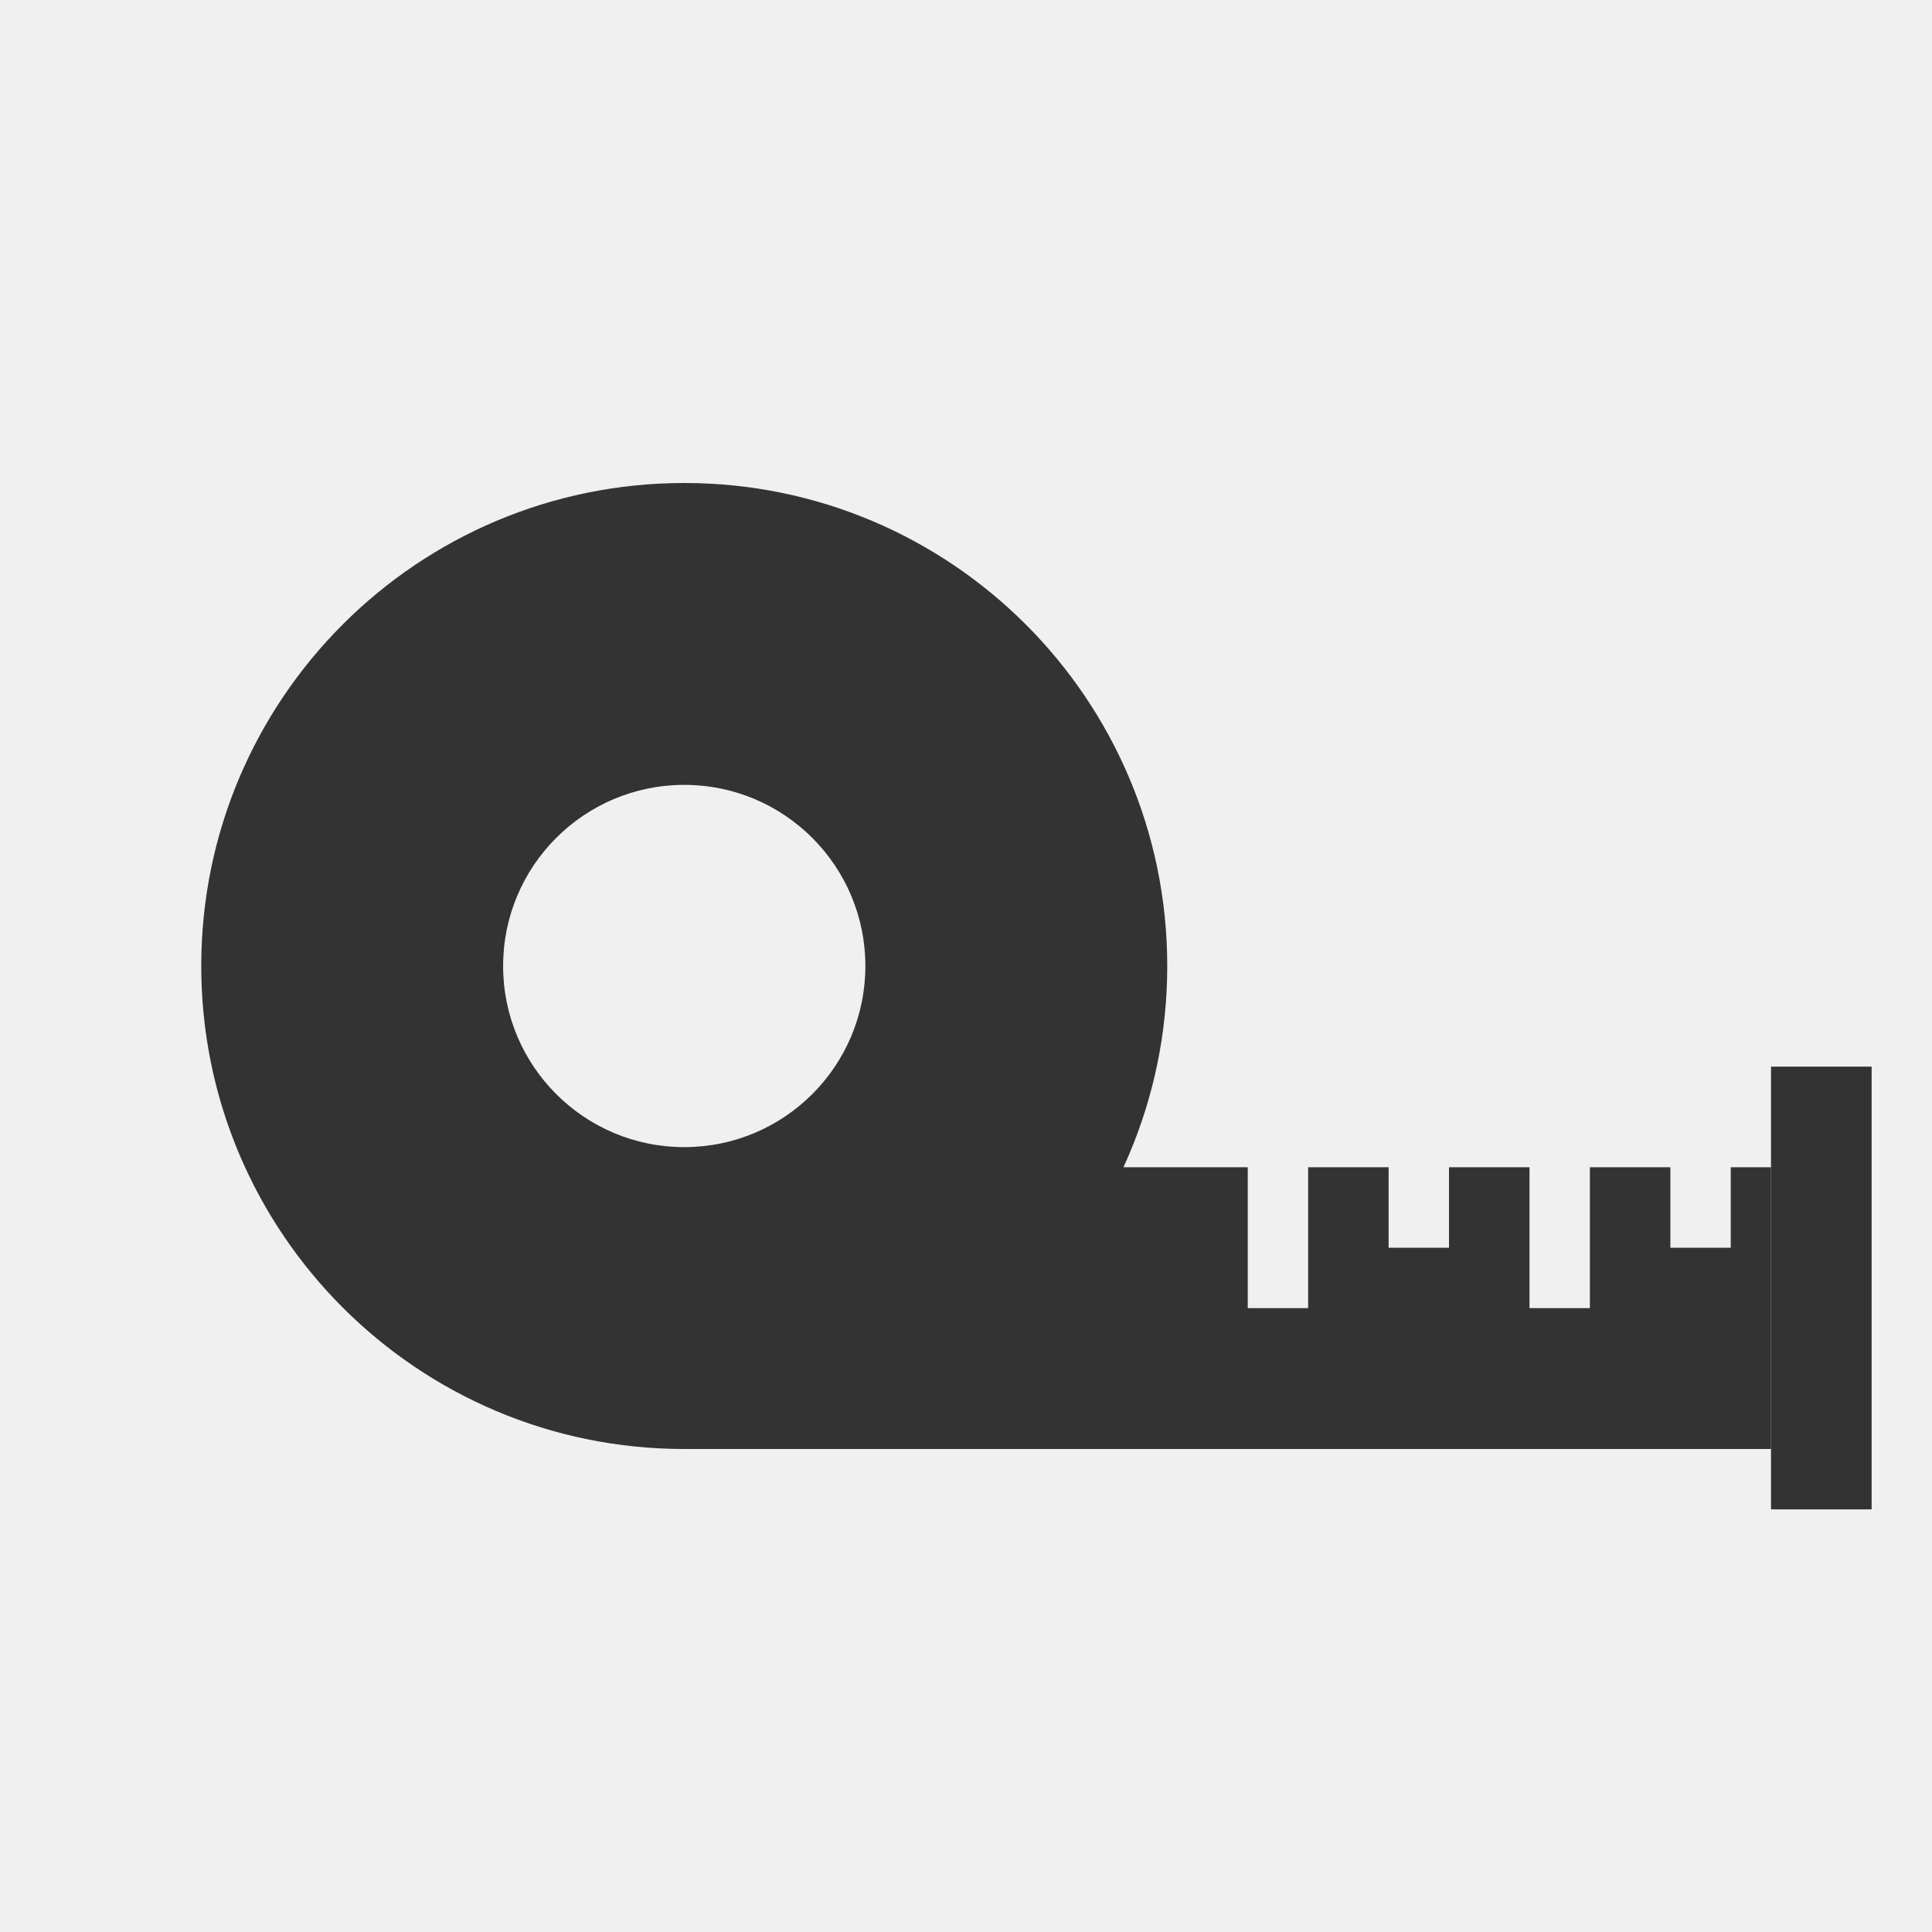
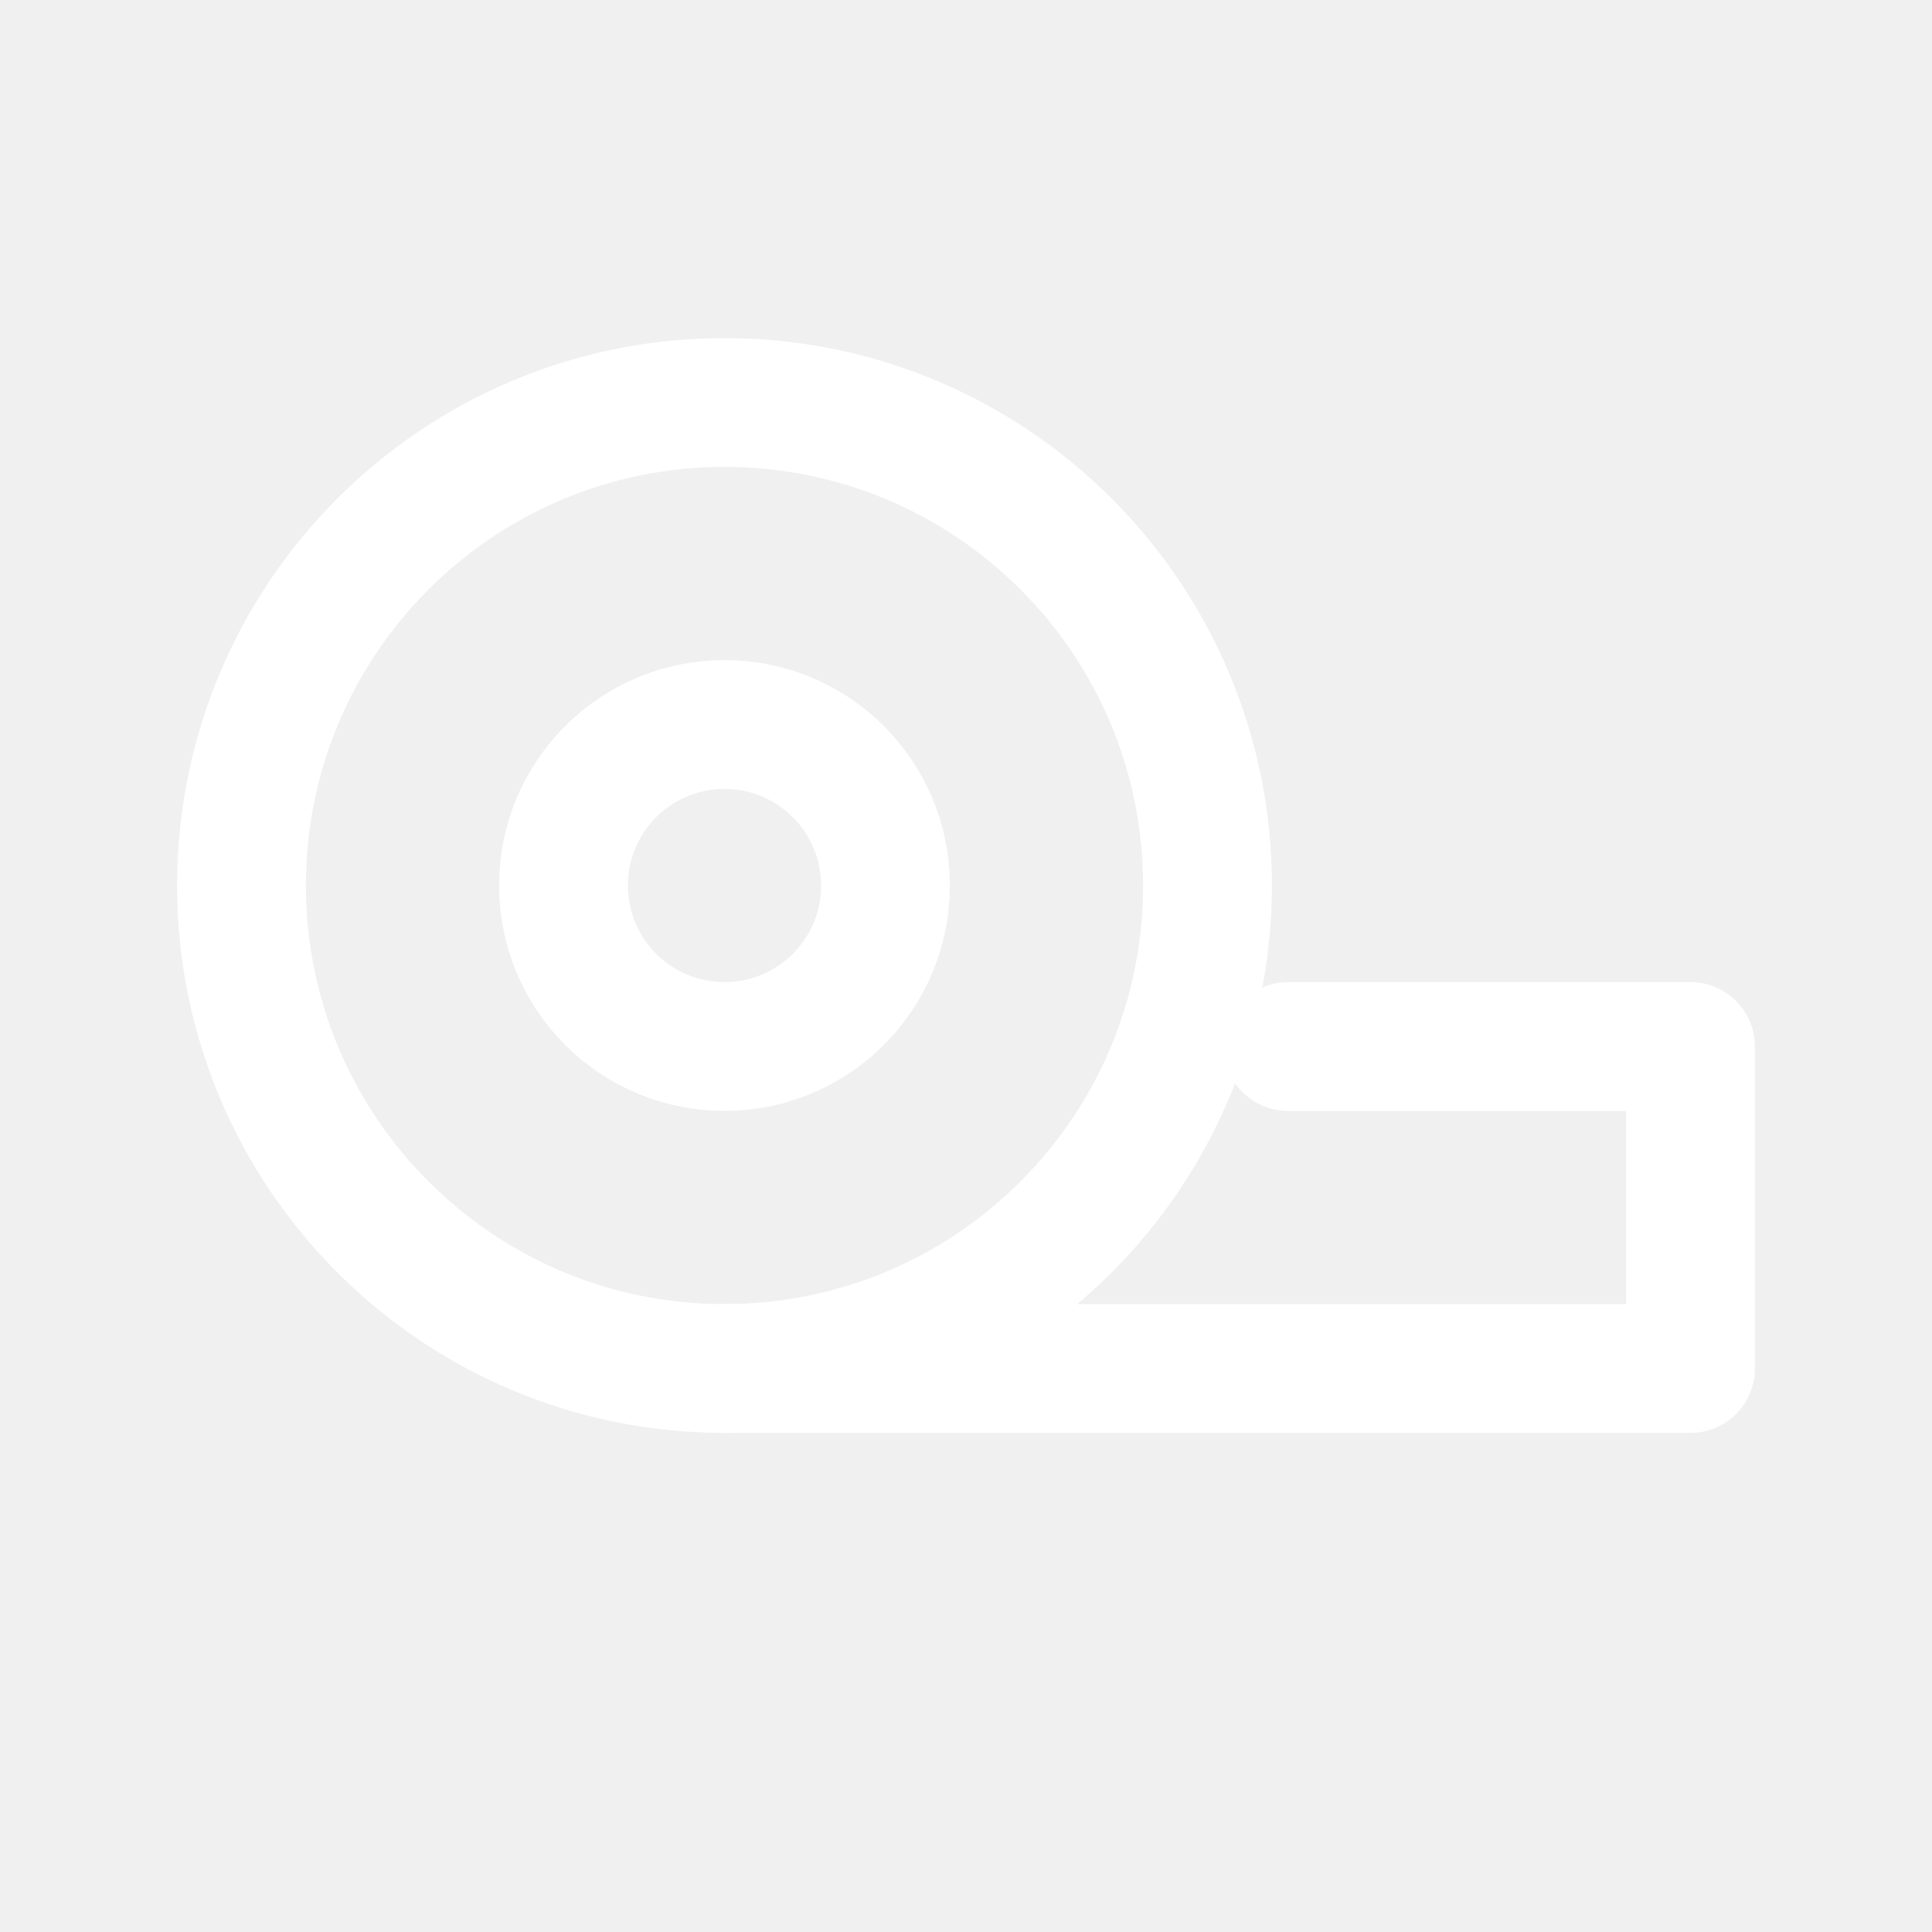
- <svg xmlns="http://www.w3.org/2000/svg" width="800px" height="800px" viewBox="0 0 48 48" fill="none">
-   <path fill-rule="evenodd" clip-rule="evenodd" d="M5 24a12 12 0 1 0 24 0a12 12 0 1 0-24 0ZM12.5 24a4.5 4.5 0 1 0 9 0a4.5 4.5 0 1 0-9 0Z" fill="#333333" />
-   <path fill-rule="evenodd" clip-rule="evenodd" d="M17 29h27v7H17ZM31 29h1.5v3.5H31ZM34.5 29h1.5v2H34.5ZM38 29h1.5v3.5H38ZM41.5 29h1.5v2H41.5Z" fill="#333333" />
-   <path d="M44 26.5h2.5v11H44Z" fill="#333333" />
+ <svg xmlns="http://www.w3.org/2000/svg" width="96" height="96" viewBox="0 0 24 24" fill="none" stroke="#ffffff" stroke-width="1.6" stroke-linecap="round" stroke-linejoin="round">
+   <circle cx="9" cy="11" r="6" />
+   <circle cx="9" cy="11" r="2" />
+   <path d="M9 17h12v-4h-5" />
</svg>
